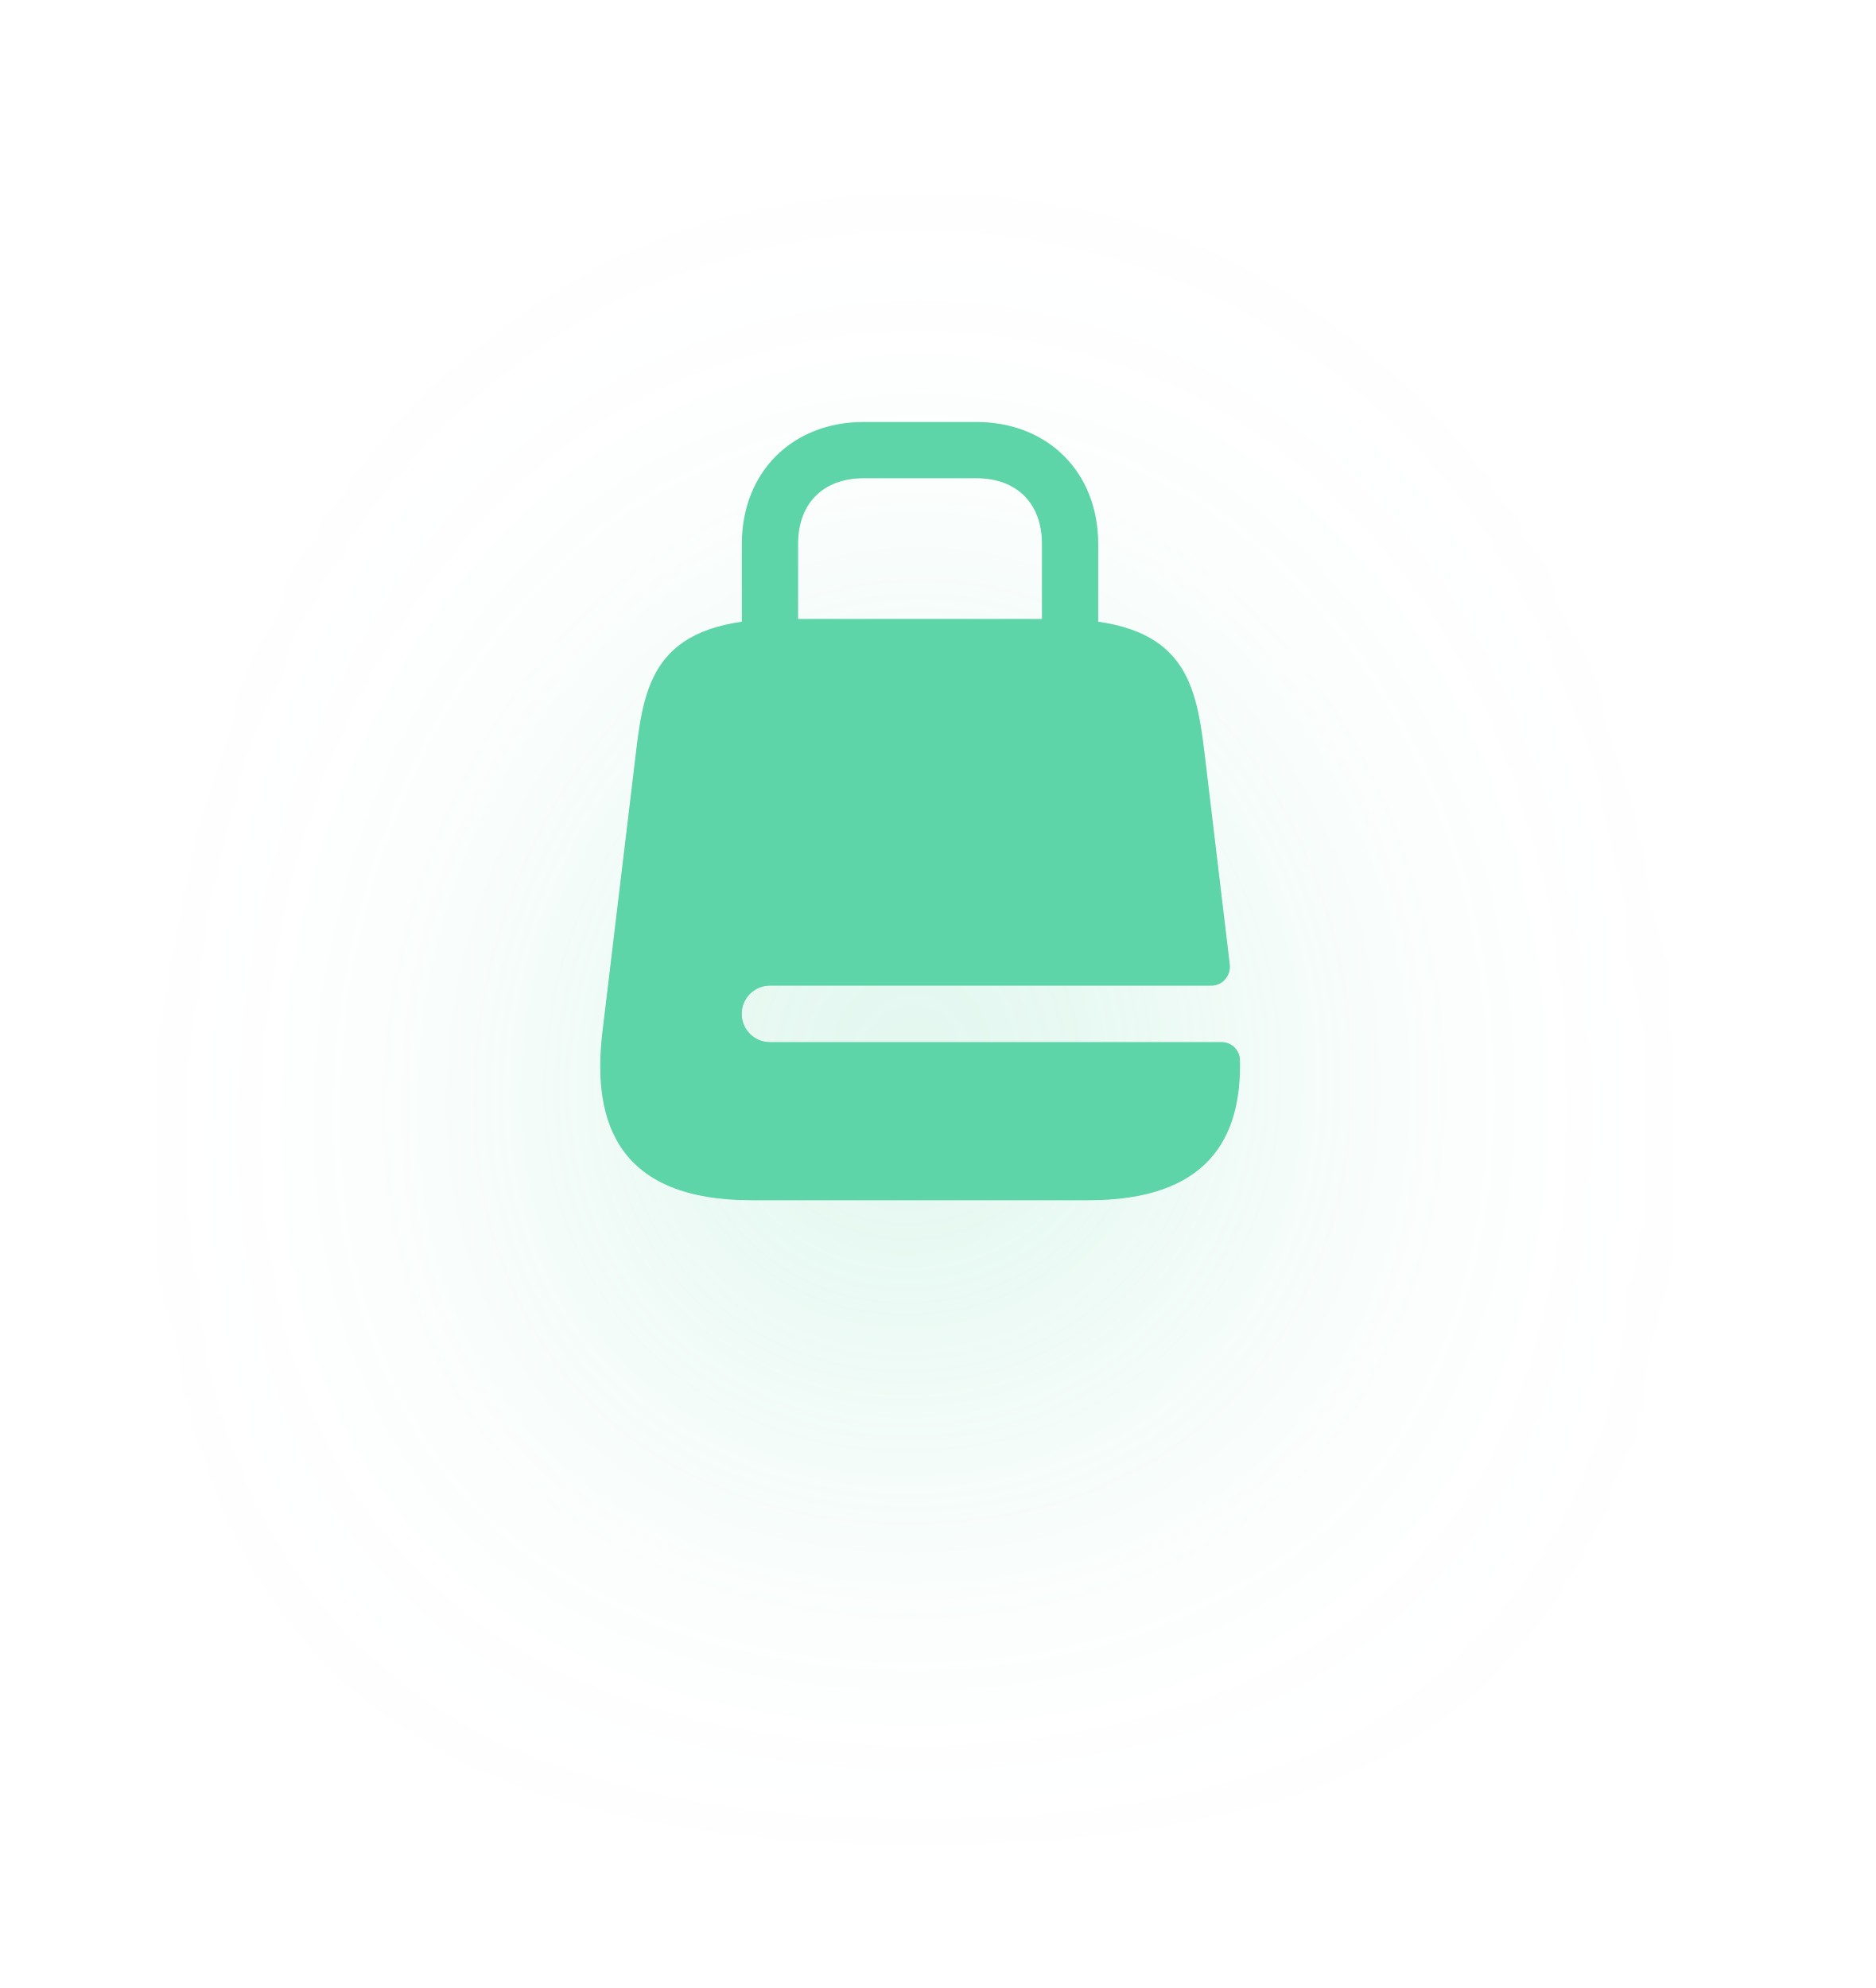
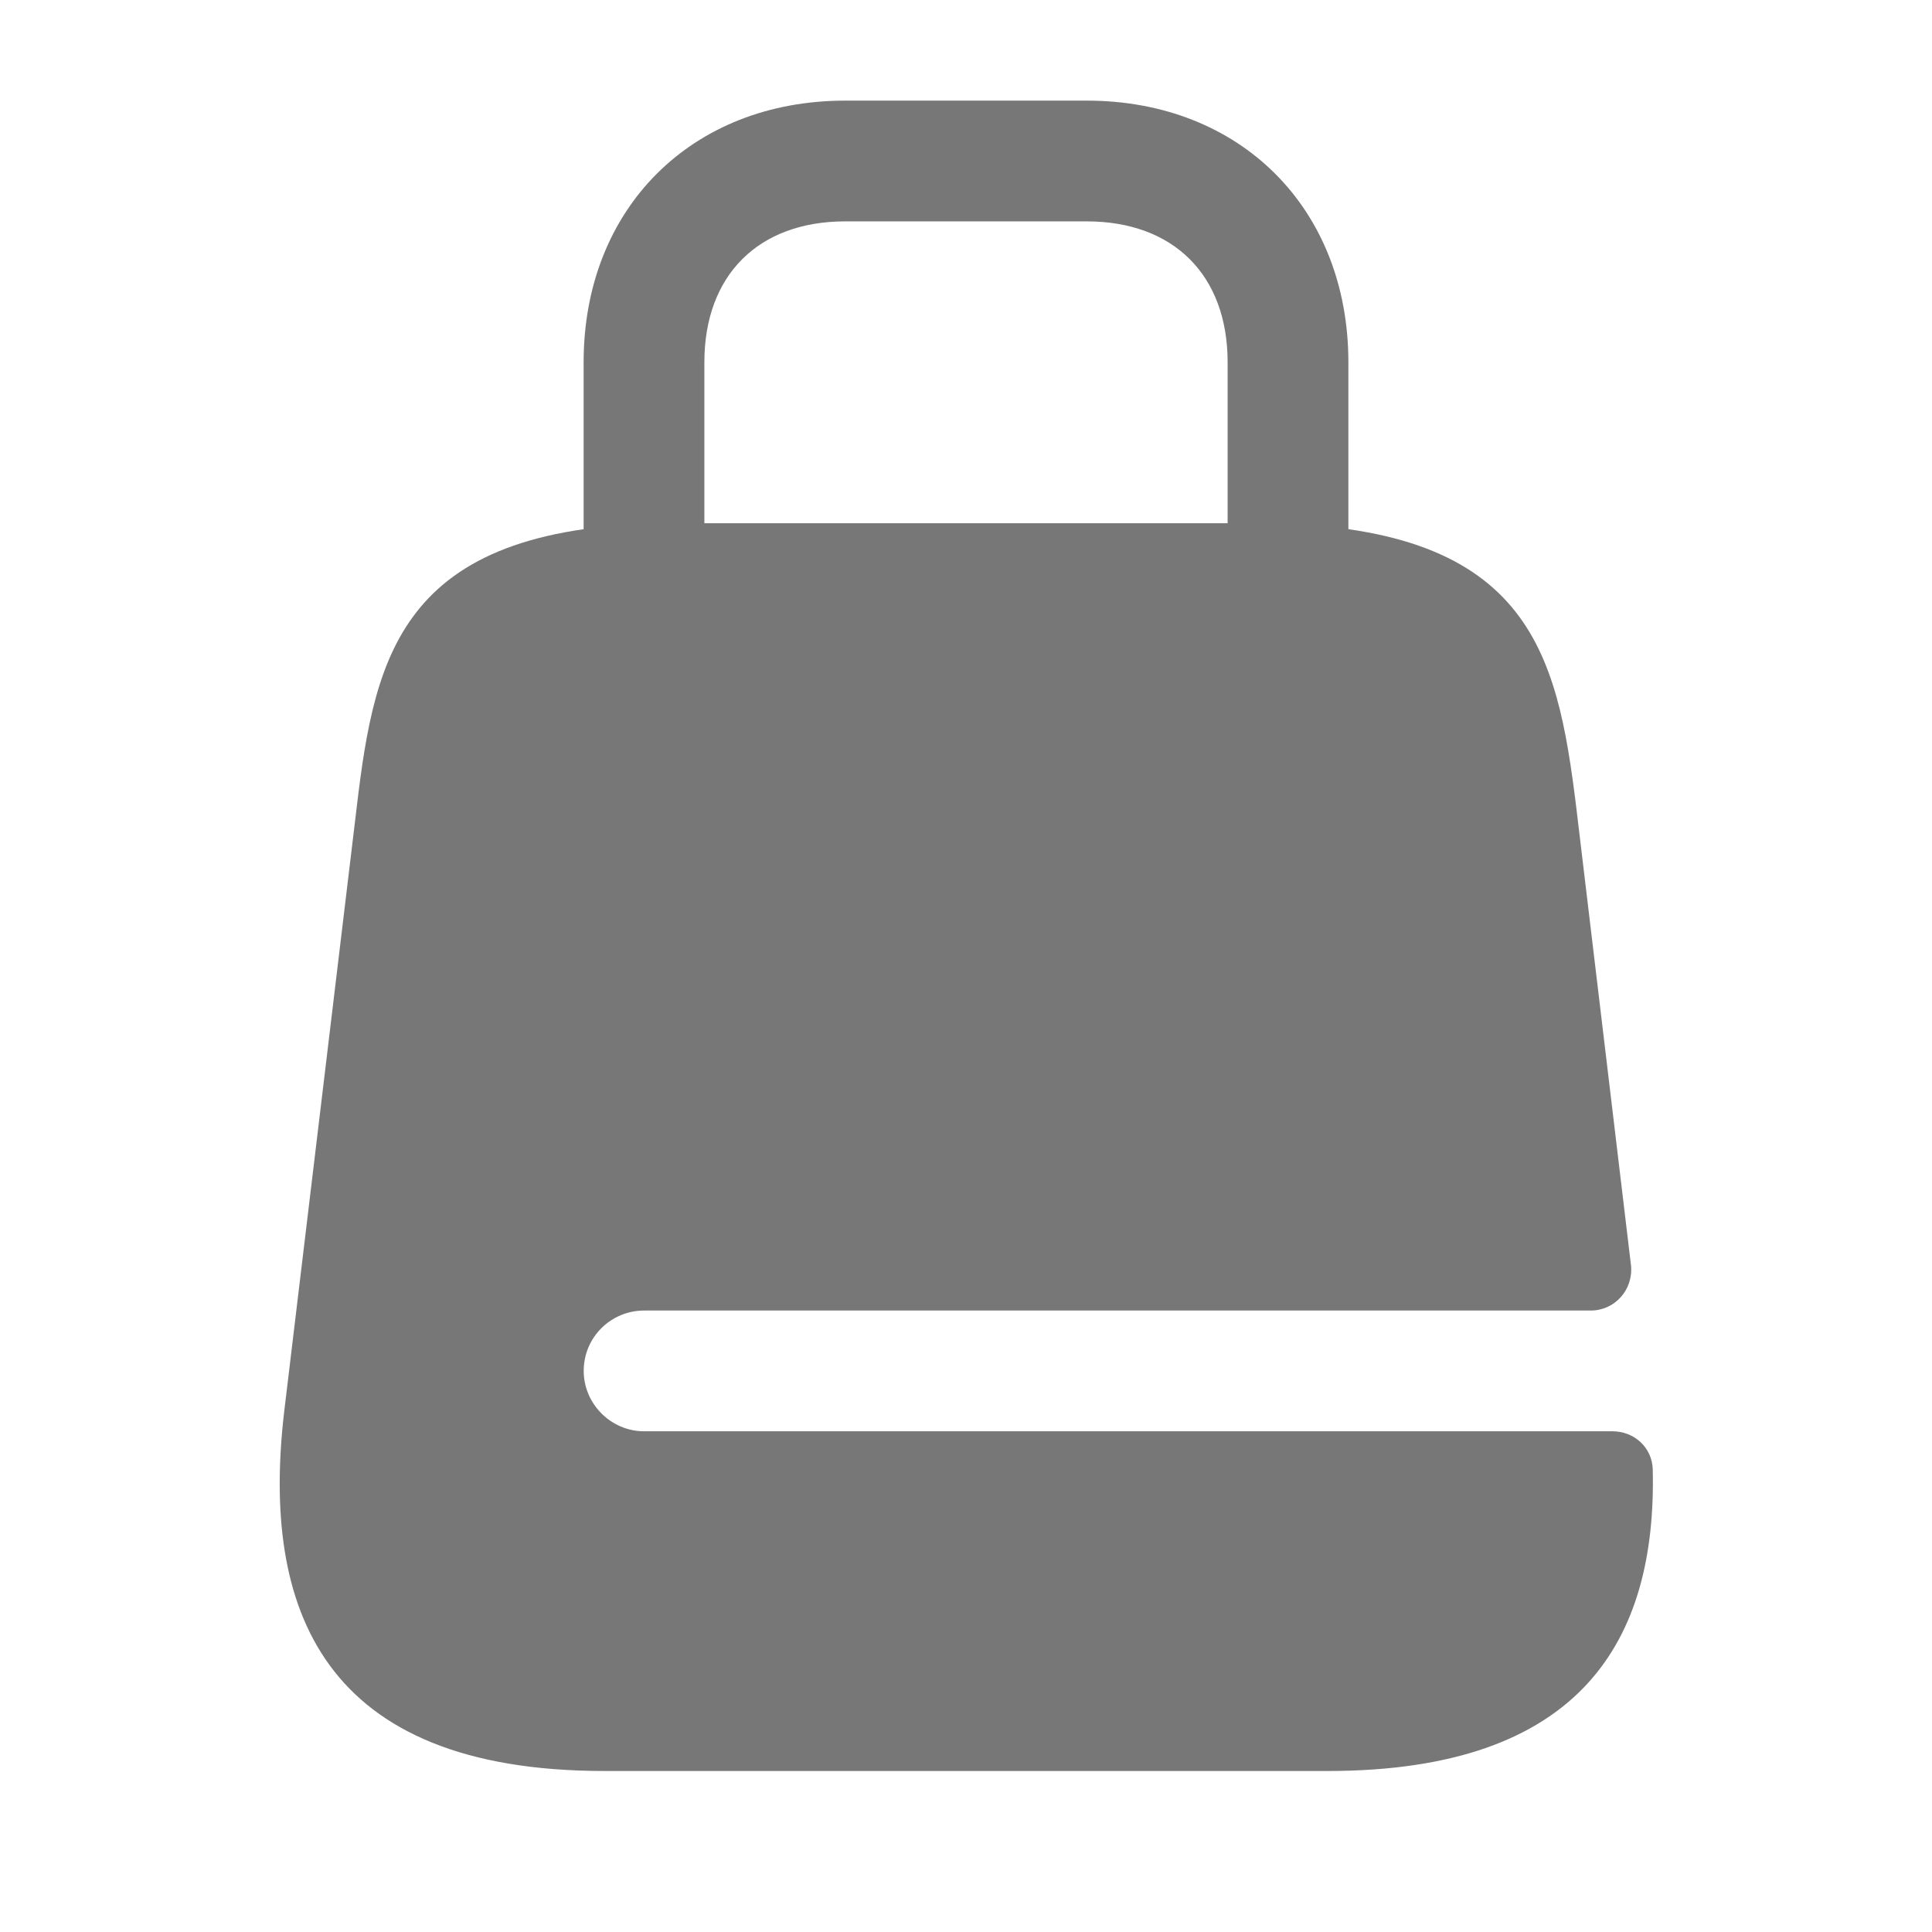
- <svg xmlns="http://www.w3.org/2000/svg" width="50" height="53" fill="none" viewBox="0 0 50 53">
-   <g filter="url(#a)">
-     <path fill="#5ED5A8" d="M28.526 18.75c-.41 0-.75-.34-.75-.75v-3.5c0-1.08-.67-1.75-1.75-1.75h-3c-1.08 0-1.75.67-1.75 1.75V18c0 .41-.34.75-.75.75s-.75-.34-.75-.75v-3.5c0-1.91 1.34-3.25 3.25-3.25h3c1.91 0 3.25 1.34 3.25 3.25V18c0 .41-.34.75-.75.75Z" />
-     <path fill="#5ED5A8" d="M20.526 27.78a.749.749 0 1 1 0-1.5h11.76c.3 0 .53-.26.5-.56l-.68-5.69c-.24-1.94-.58-3.53-3.98-3.53h-7.2c-3.4 0-3.74 1.59-3.97 3.53l-.9 7.5c-.29 2.46.47 4.47 3.98 4.47h8.98c3.16 0 4.09-1.63 4.04-3.75a.49.49 0 0 0-.5-.47h-12.03Z" />
-   </g>
-   <defs>
-     <filter id="a" width="49.058" height="52.75" x="0" y=".25" color-interpolation-filters="sRGB" filterUnits="userSpaceOnUse">
-       <feFlood flood-opacity="0" result="BackgroundImageFix" />
-       <feColorMatrix in="SourceAlpha" result="hardAlpha" values="0 0 0 0 0 0 0 0 0 0 0 0 0 0 0 0 0 0 127 0" />
-       <feOffset dy="5" />
-       <feGaussianBlur stdDeviation="8" />
-       <feComposite in2="hardAlpha" operator="out" />
-       <feColorMatrix values="0 0 0 0 0.369 0 0 0 0 0.835 0 0 0 0 0.659 0 0 0 0.25 0" />
-       <feBlend in2="BackgroundImageFix" result="effect1_dropShadow_858_16857" />
-       <feBlend in="SourceGraphic" in2="effect1_dropShadow_858_16857" result="shape" />
-     </filter>
-   </defs>
+ <svg xmlns="http://www.w3.org/2000/svg" width="24" height="24" viewBox="0 0 24 24" fill="none">
+   <path d="M16 8.75C15.59 8.75 15.25 8.41 15.25 8V4.5C15.25 3.42 14.58 2.75 13.5 2.75H10.5C9.42 2.75 8.75 3.42 8.75 4.5V8C8.75 8.41 8.41 8.75 8 8.75C7.59 8.75 7.25 8.41 7.25 8V4.5C7.25 2.59 8.59 1.25 10.5 1.25H13.5C15.41 1.25 16.75 2.59 16.75 4.5V8C16.75 8.41 16.41 8.75 16 8.75Z" fill="#777777" />
+   <path d="M8.001 17.78C7.591 17.78 7.251 17.44 7.251 17.03C7.251 16.61 7.591 16.28 8.001 16.28H19.761C20.061 16.28 20.291 16.02 20.261 15.72L19.581 10.03C19.341 8.09 19.001 6.5 15.601 6.5H8.401C5.001 6.5 4.661 8.09 4.431 10.03L3.531 17.53C3.241 19.99 4.001 22 7.511 22H16.491C19.651 22 20.581 20.37 20.531 18.25C20.521 17.98 20.301 17.78 20.031 17.78H8.001Z" fill="#777777" />
</svg>
